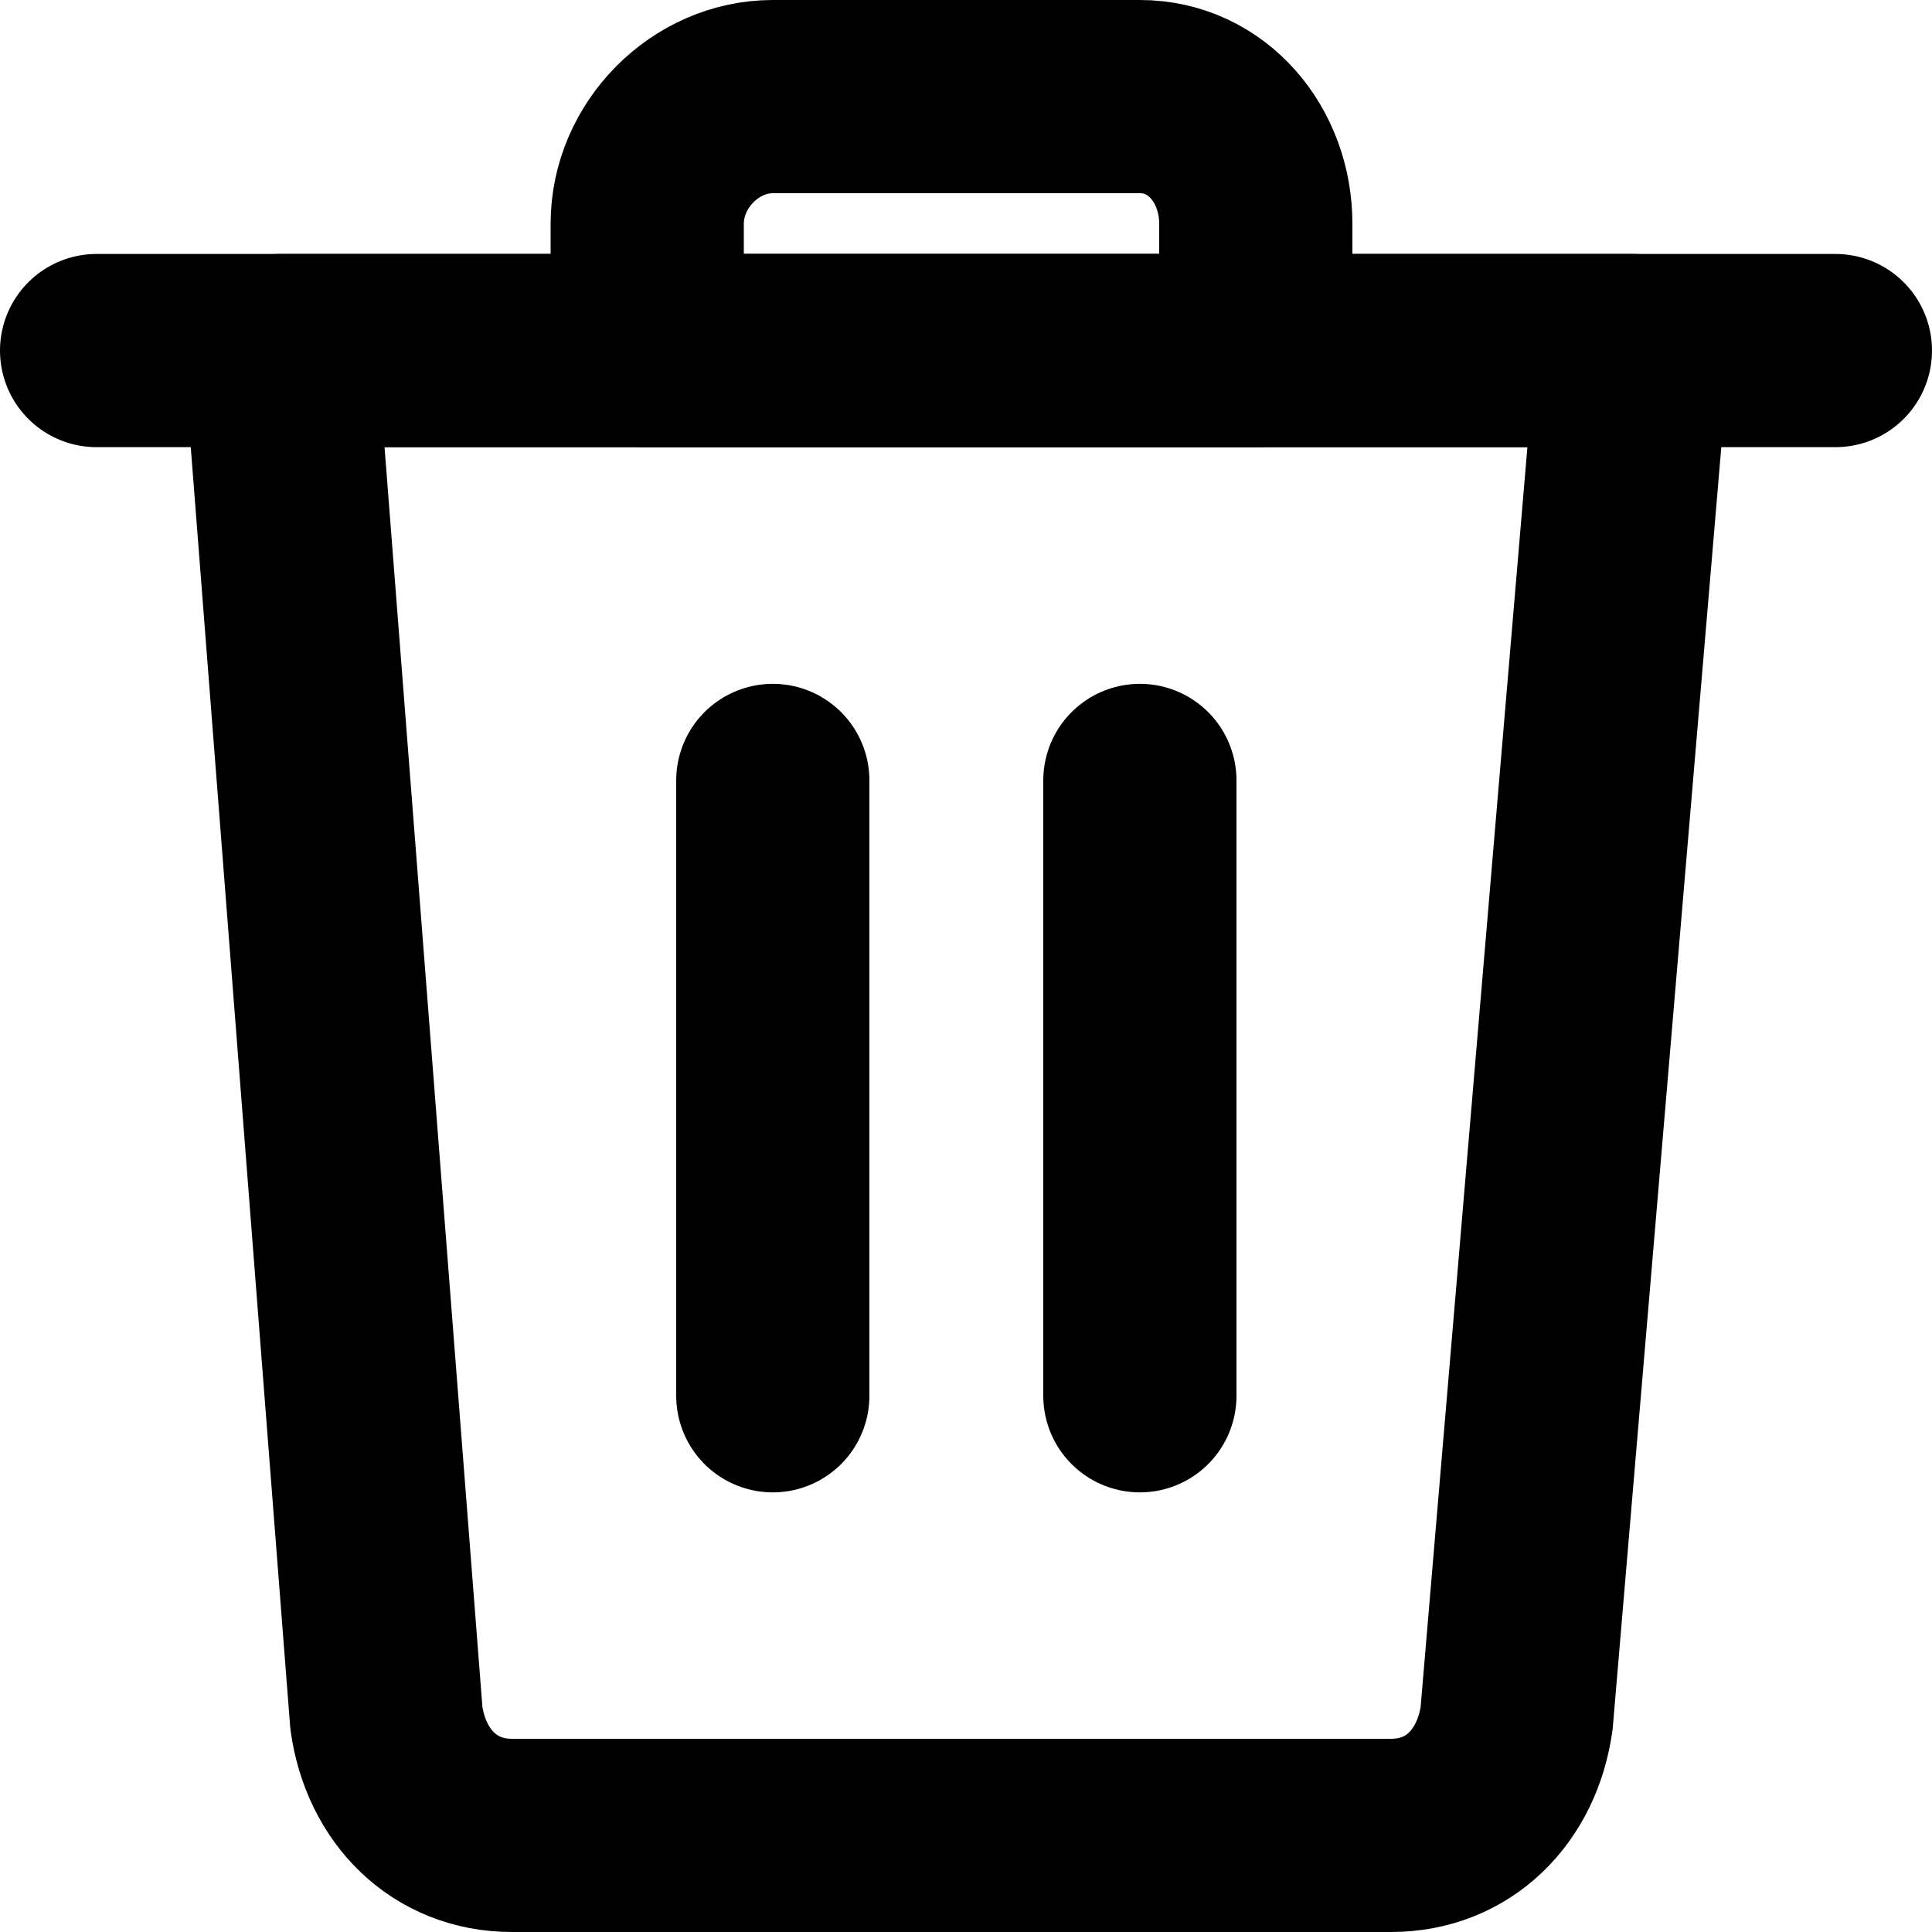
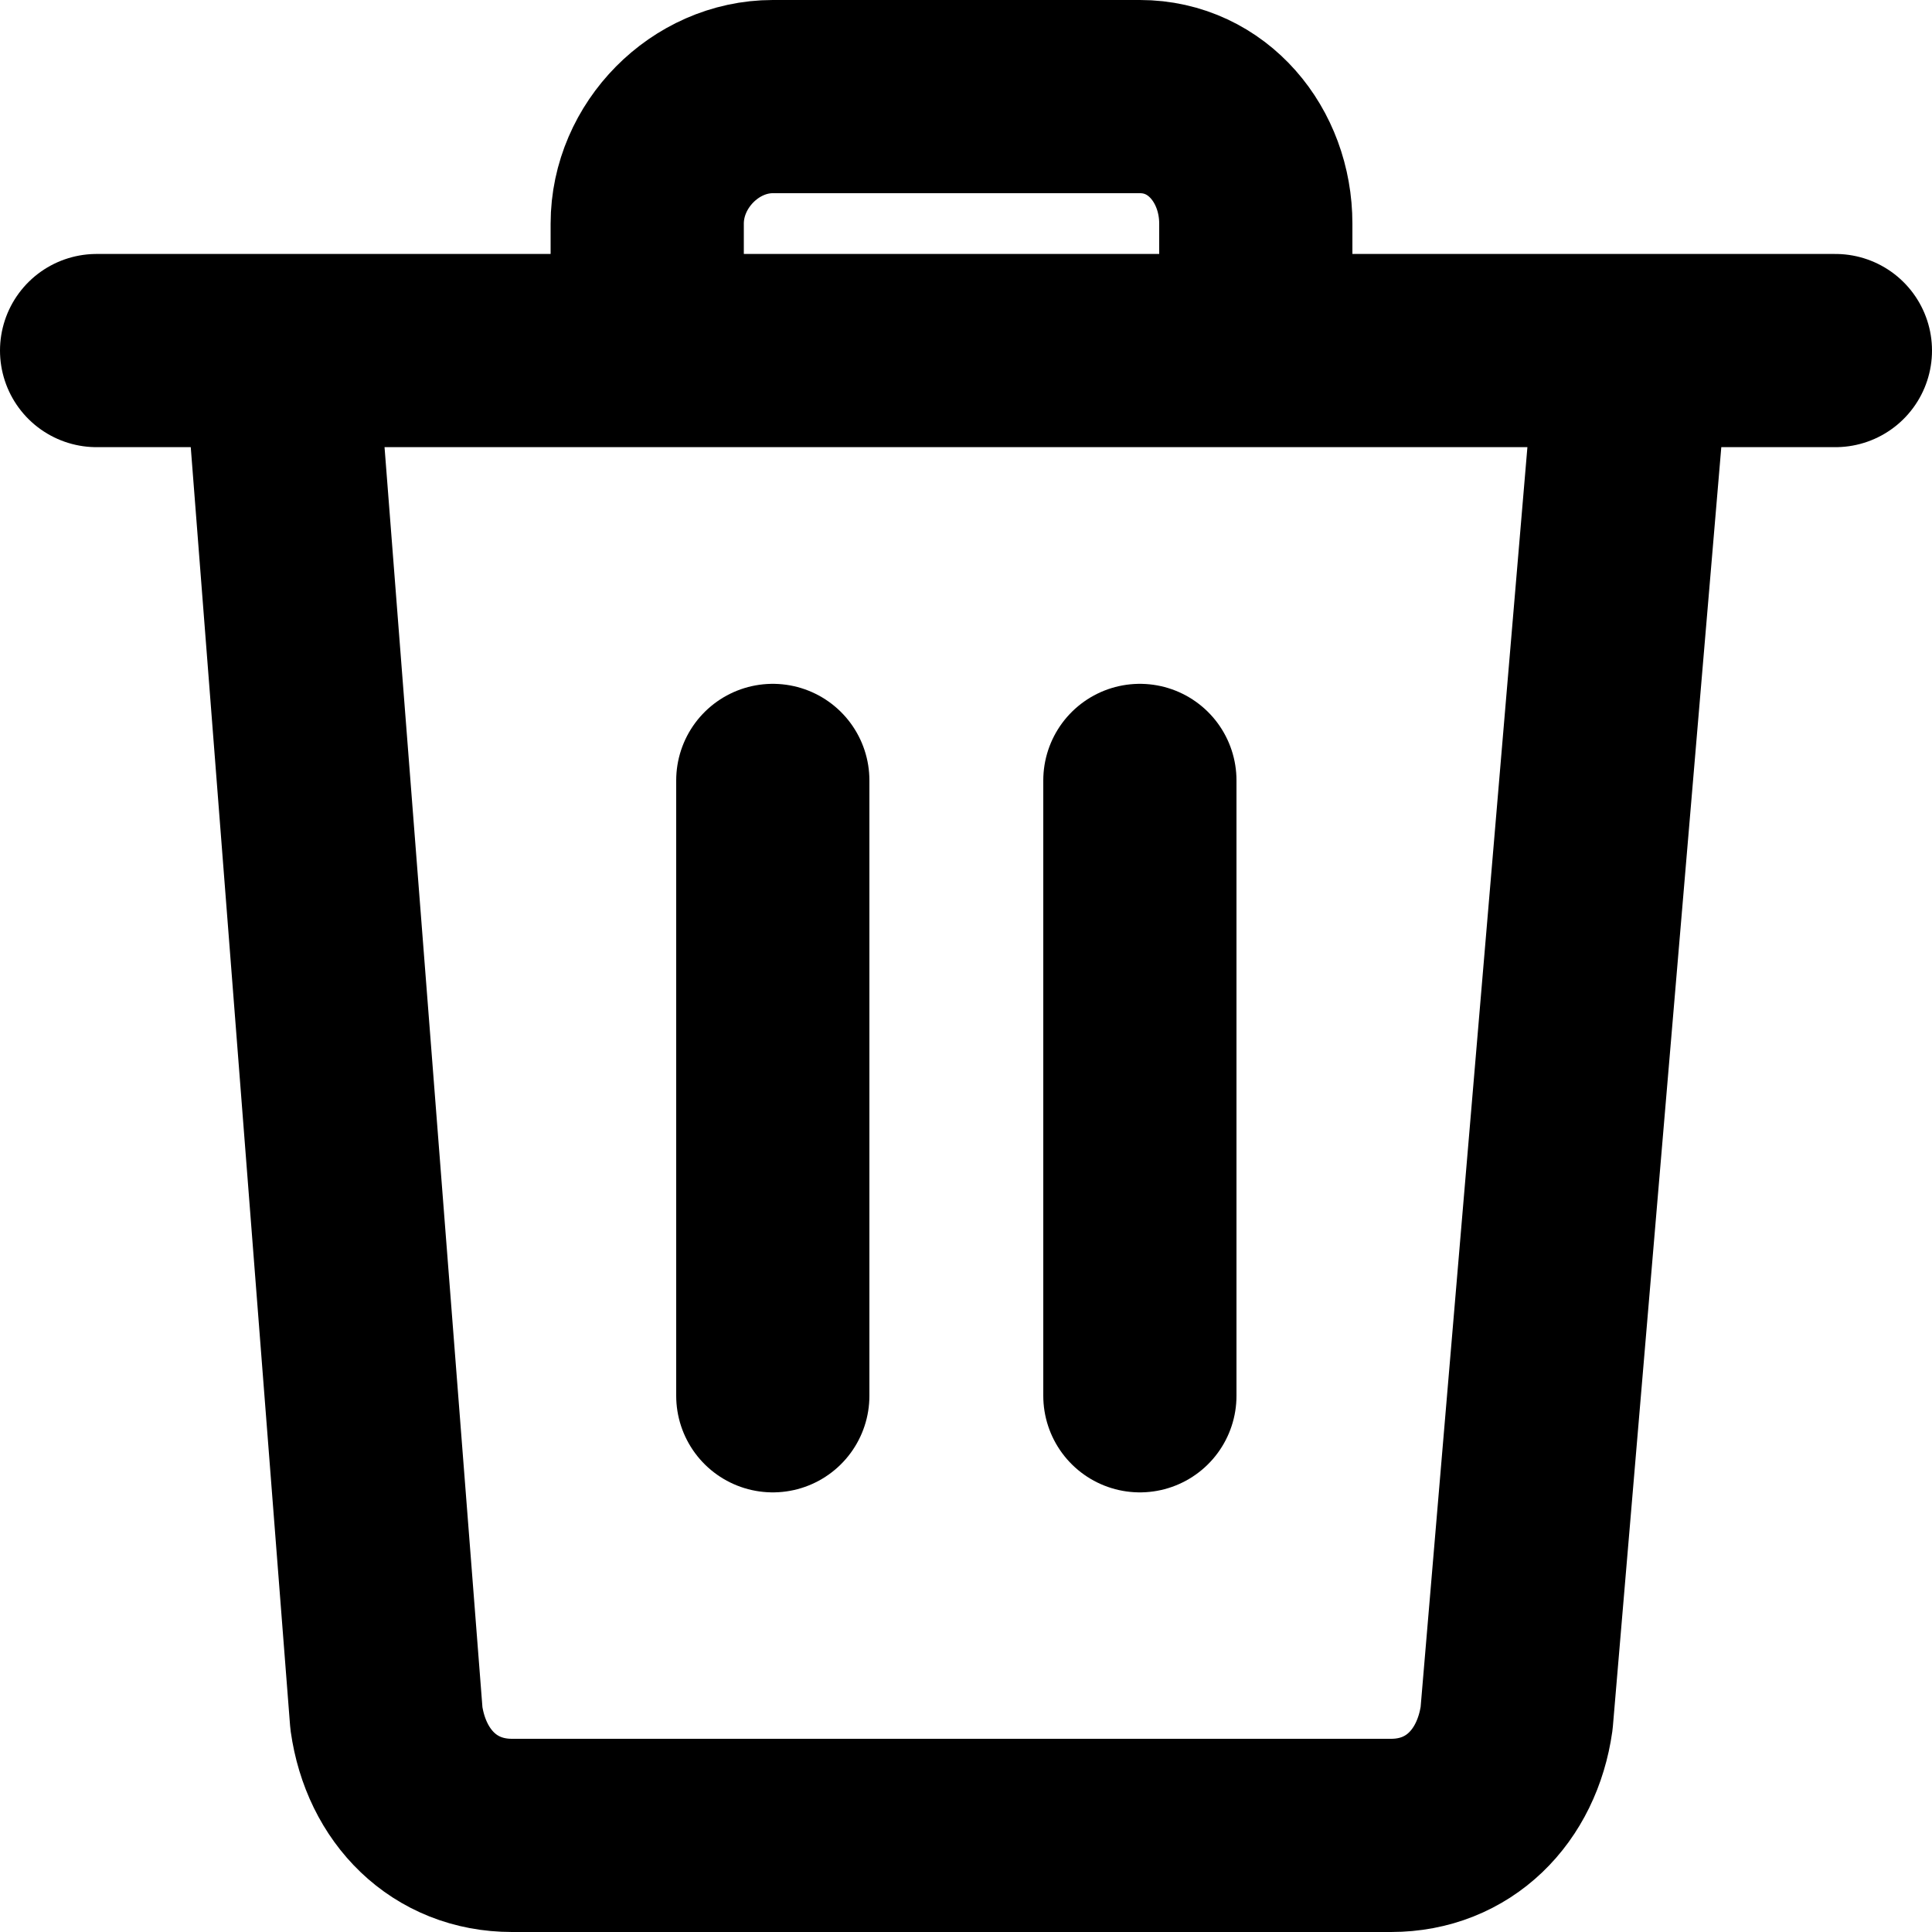
- <svg xmlns="http://www.w3.org/2000/svg" version="1.1" id="trash" x="0px" y="0px" viewBox="0 0 20 20" enable-background="new 0 0 20 20" xml:space="preserve">
-   <g transform="translate(-0.5 -0.5)">
-     <line fill="none" stroke="currentColor" stroke-width="2" stroke-linecap="round" stroke-linejoin="round" x1="1.5" y1="4.129" x2="19.5" y2="4.129" />
-     <path fill="none" stroke="currentColor" stroke-width="2" stroke-linecap="round" stroke-linejoin="round" d="M12.3,1.5H8.5   c-0.7,0-1.3,0.607-1.3,1.315l0,0v1.315h6.3V2.815C13.5,2.107,13,1.5,12.3,1.5L12.3,1.5z" />
-     <line fill="none" stroke="currentColor" stroke-width="2" stroke-linecap="round" stroke-linejoin="round" x1="8.5" y1="14.949" x2="8.5" y2="8.579" />
-     <line fill="none" stroke="currentColor" stroke-width="2" stroke-linecap="round" stroke-linejoin="round" x1="12.3" y1="14.949" x2="12.3" y2="8.579" />
-     <path fill="none" stroke="currentColor" stroke-width="2" stroke-linecap="round" stroke-linejoin="round" d="M16.2,18.287   C16.1,18.994,15.6,19.5,14.9,19.5H5.8c-0.7,0-1.2-0.506-1.3-1.213L3.4,4.129h14L16.2,18.287z" />
+ <svg xmlns="http://www.w3.org/2000/svg" viewBox="0 0 20 20">
+   <g fill="none" stroke="currentColor" stroke-width="2" stroke-linecap="round" stroke-linejoin="round">
+     <path d="M1 3.629h18M11.8 1H8c-.7 0-1.3.607-1.3 1.315h0v1.314H13V2.315C13 1.607 12.5 1 11.8 1h0zM8 14.449v-6.37M11.8 14.449v-6.37M15.7 17.787c-.1.707-.6 1.213-1.3 1.213H5.3c-.7 0-1.2-.506-1.3-1.213L2.9 3.629h14l-1.2 14.158z" />
  </g>
</svg>
